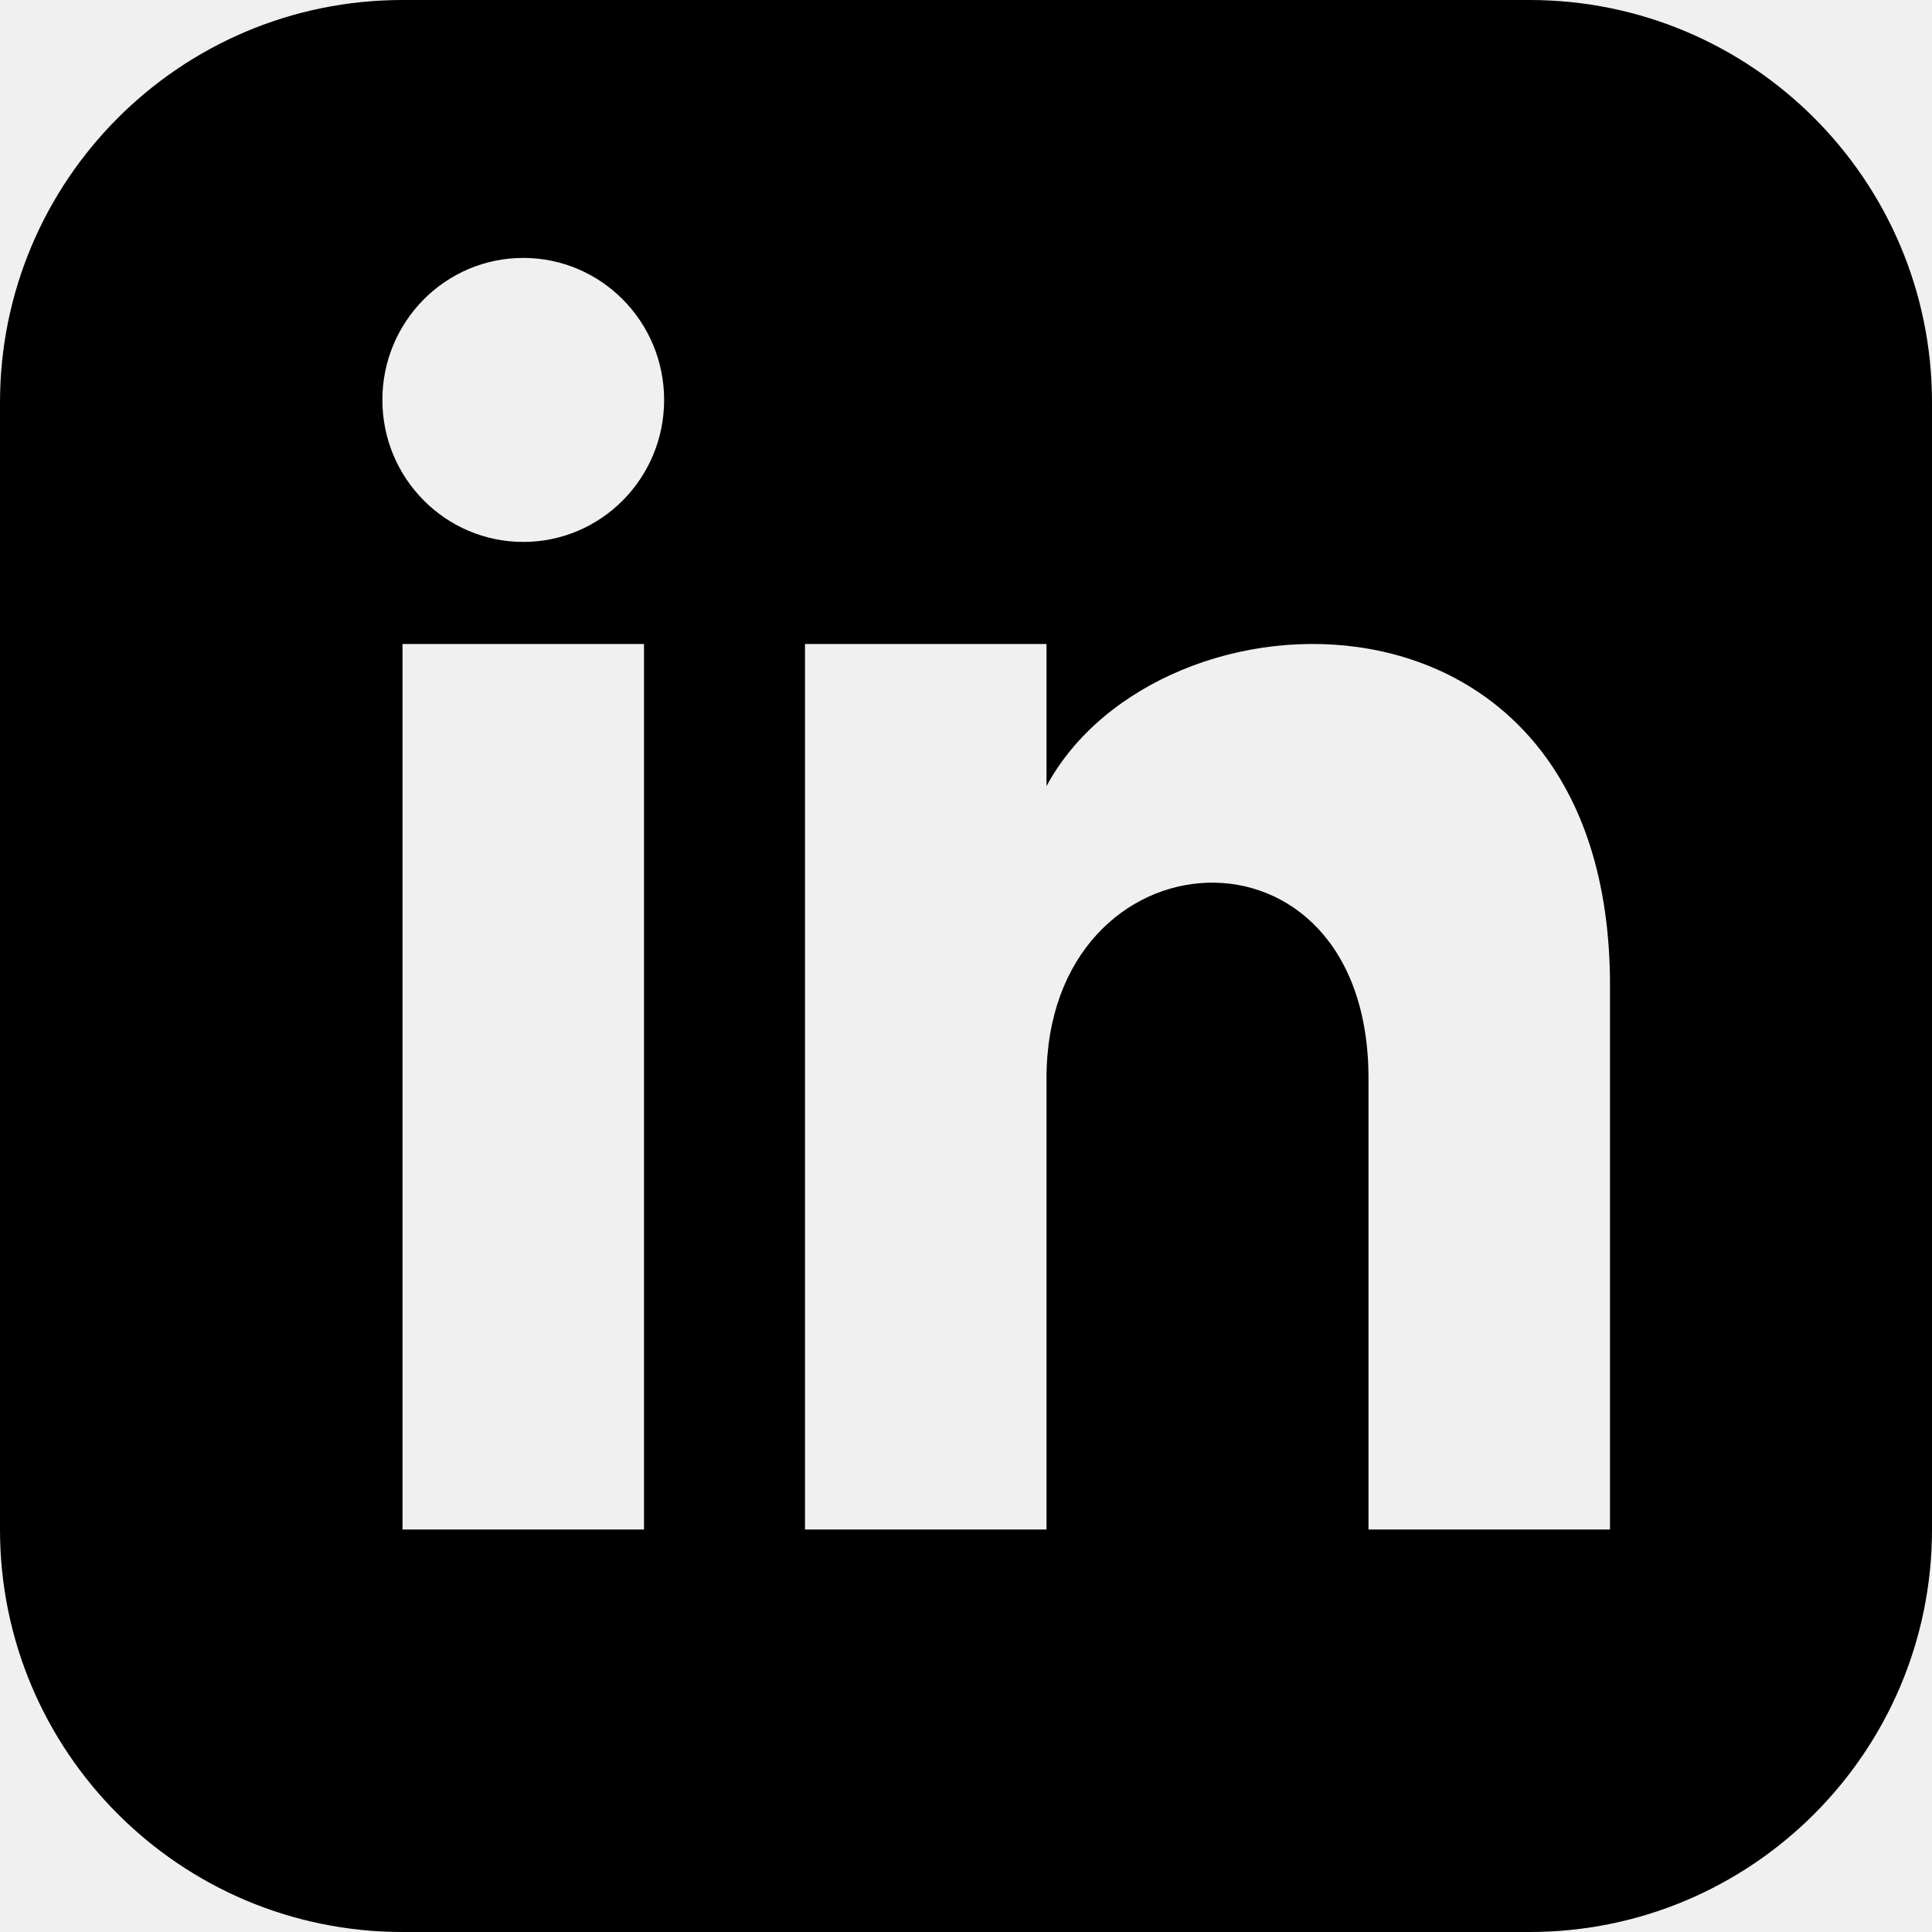
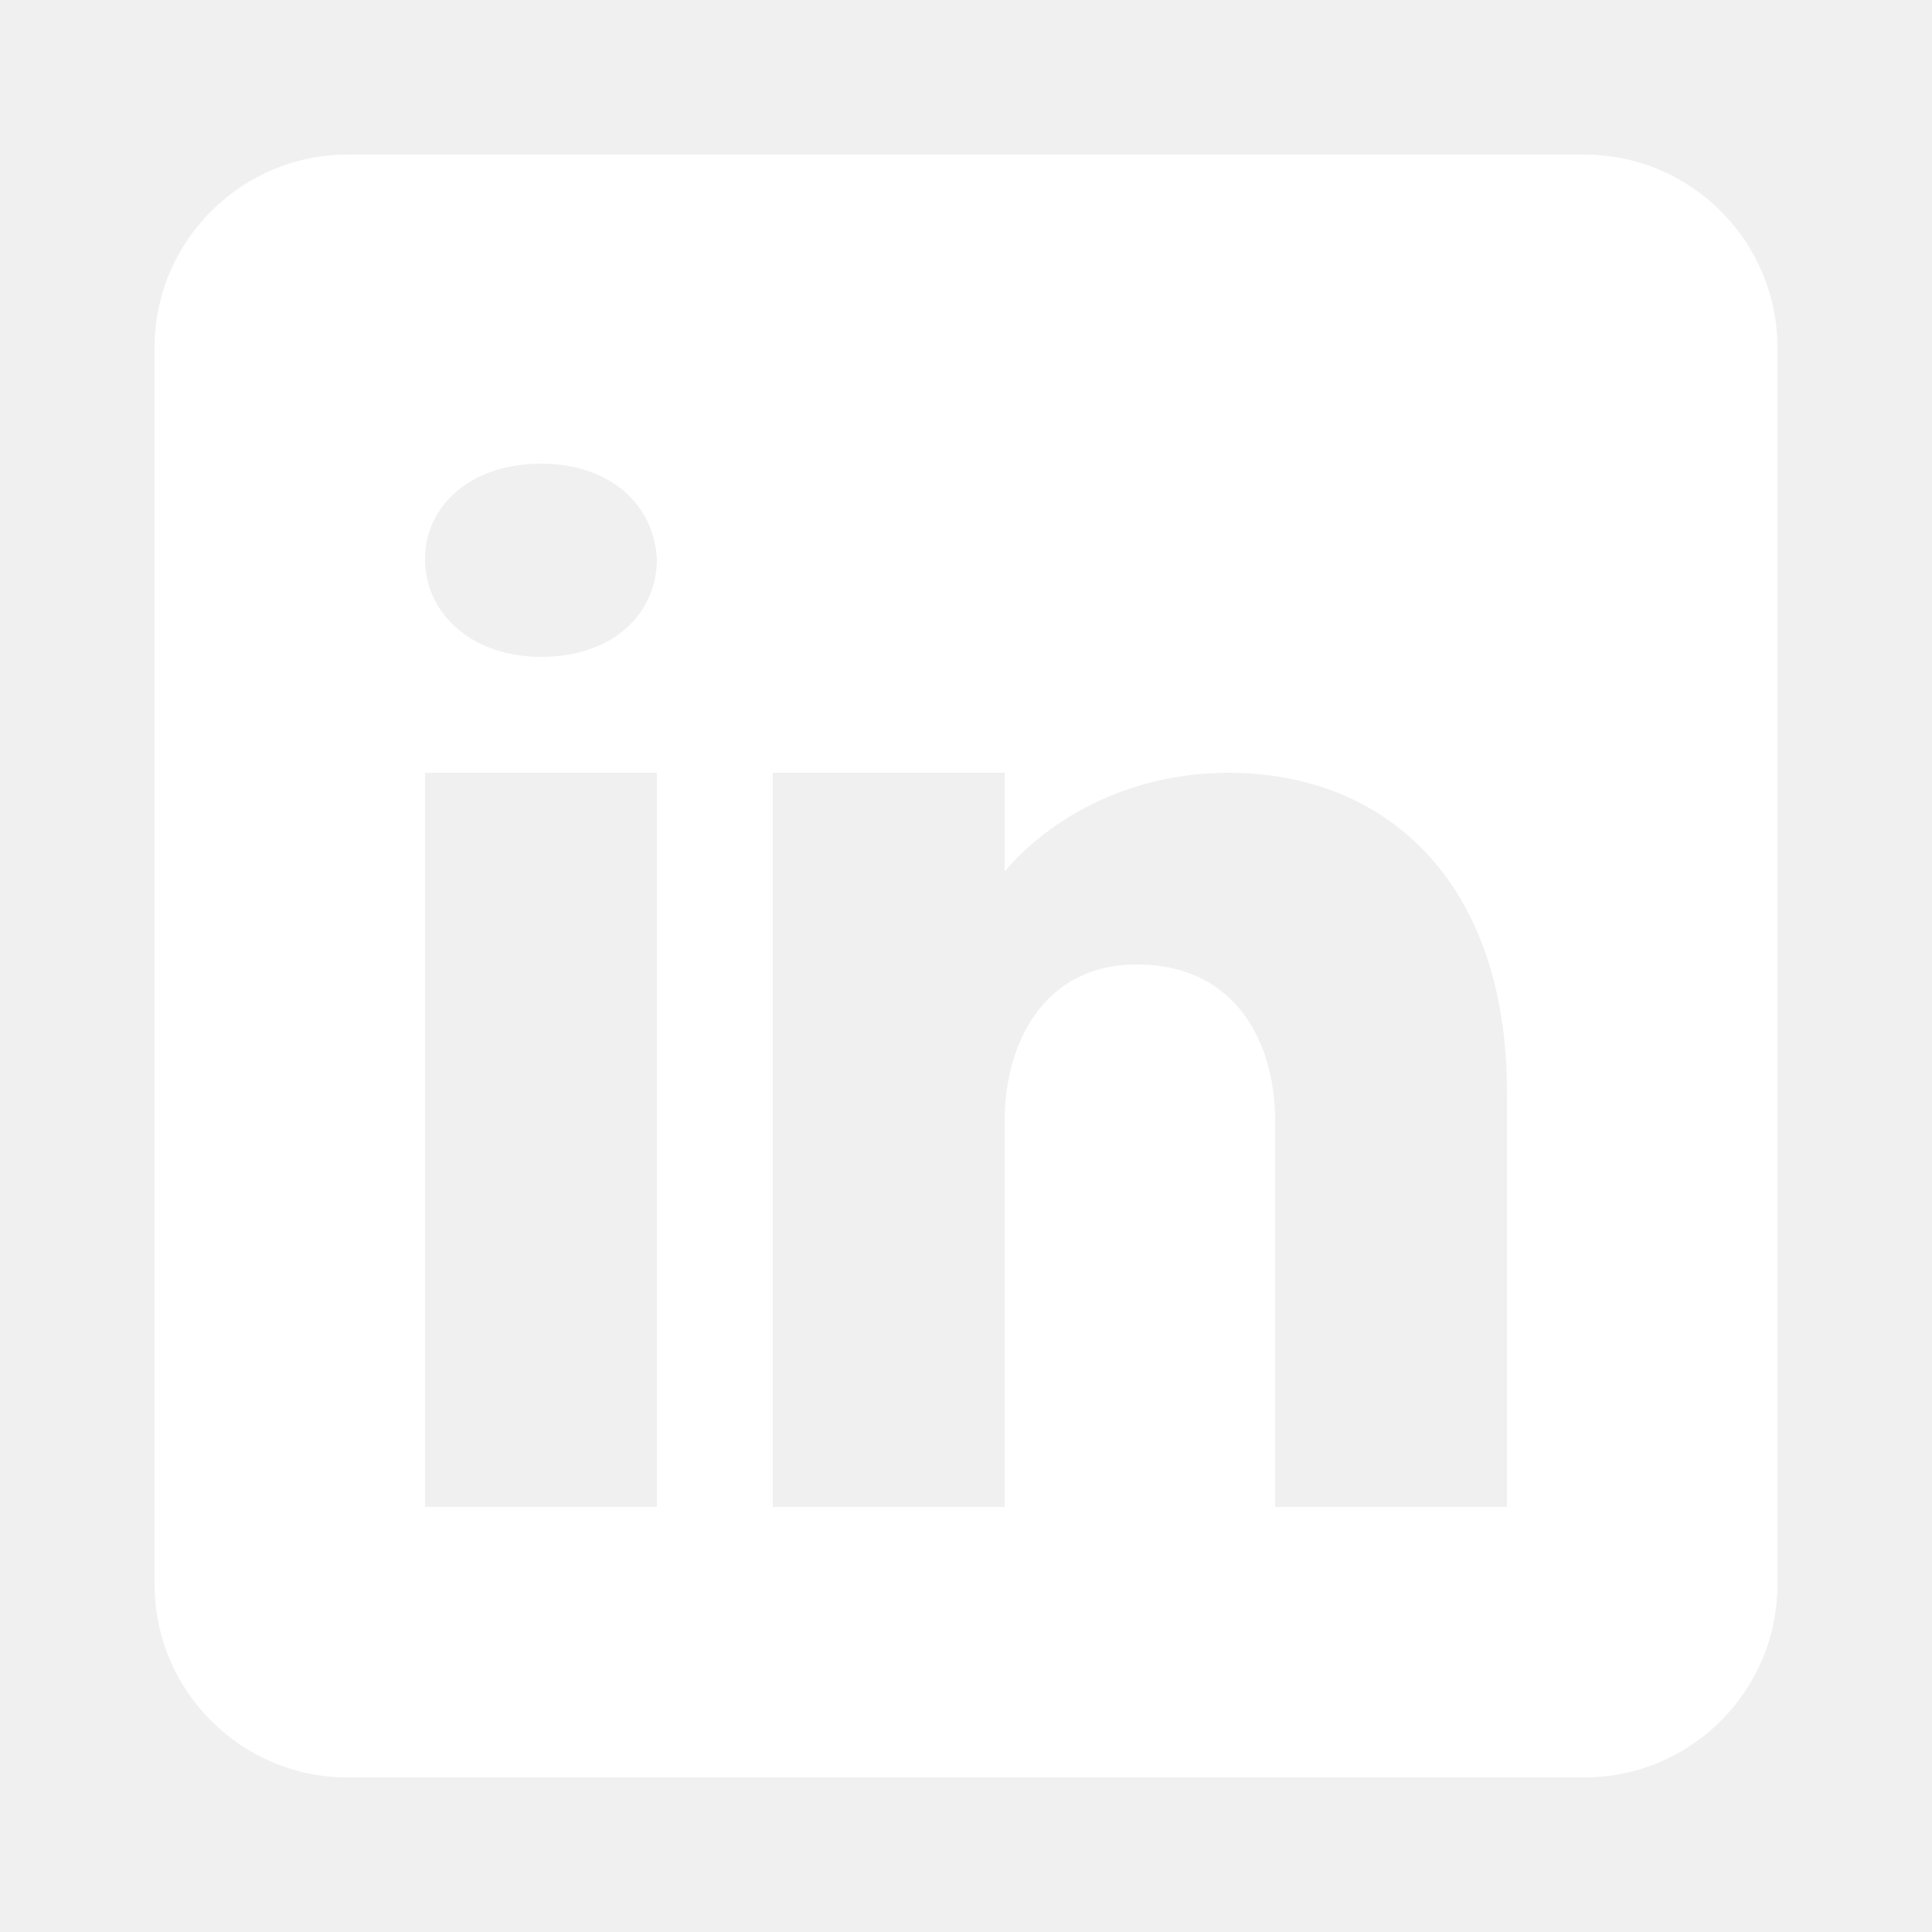
- <svg xmlns="http://www.w3.org/2000/svg" width="24" height="24" viewBox="0 0 24 24">
-   <path d="M19 0h-14c-2.761 0-5 2.239-5 5v14c0 2.761 2.239 5 5 5h14c2.762 0 5-2.239 5-5v-14c0-2.761-2.238-5-5-5zm-11 19h-3v-11h3v11zm-1.5-12.268c-.966 0-1.75-.79-1.75-1.764s.784-1.764 1.75-1.764 1.75.79 1.75 1.764-.783 1.764-1.75 1.764zm13.5 12.268h-3v-5.604c0-3.368-4-3.113-4 0v5.604h-3v-11h3v1.765c1.396-2.586 7-2.777 7 2.476v6.759z" />
+ <svg xmlns="http://www.w3.org/2000/svg" fill="#FFFFFF" viewBox="0 0 50 50" width="50px" height="50px">
+   <path d="M41,4H9C6.24,4,4,6.24,4,9v32c0,2.76,2.24,5,5,5h32c2.76,0,5-2.24,5-5V9C46,6.24,43.76,4,41,4z M17,20v19h-6V20H17z M11,14.47c0-1.4,1.2-2.47,3-2.47s2.93,1.07,3,2.47c0,1.4-1.12,2.53-3,2.53C12.2,17,11,15.87,11,14.47z M39,39h-6c0,0,0-9.26,0-10 c0-2-1-4-3.5-4.04h-0.08C27,24.96,26,27.02,26,29c0,0.91,0,10,0,10h-6V20h6v2.56c0,0,1.93-2.56,5.81-2.56 c3.97,0,7.19,2.73,7.19,8.26V39z" />
</svg>
